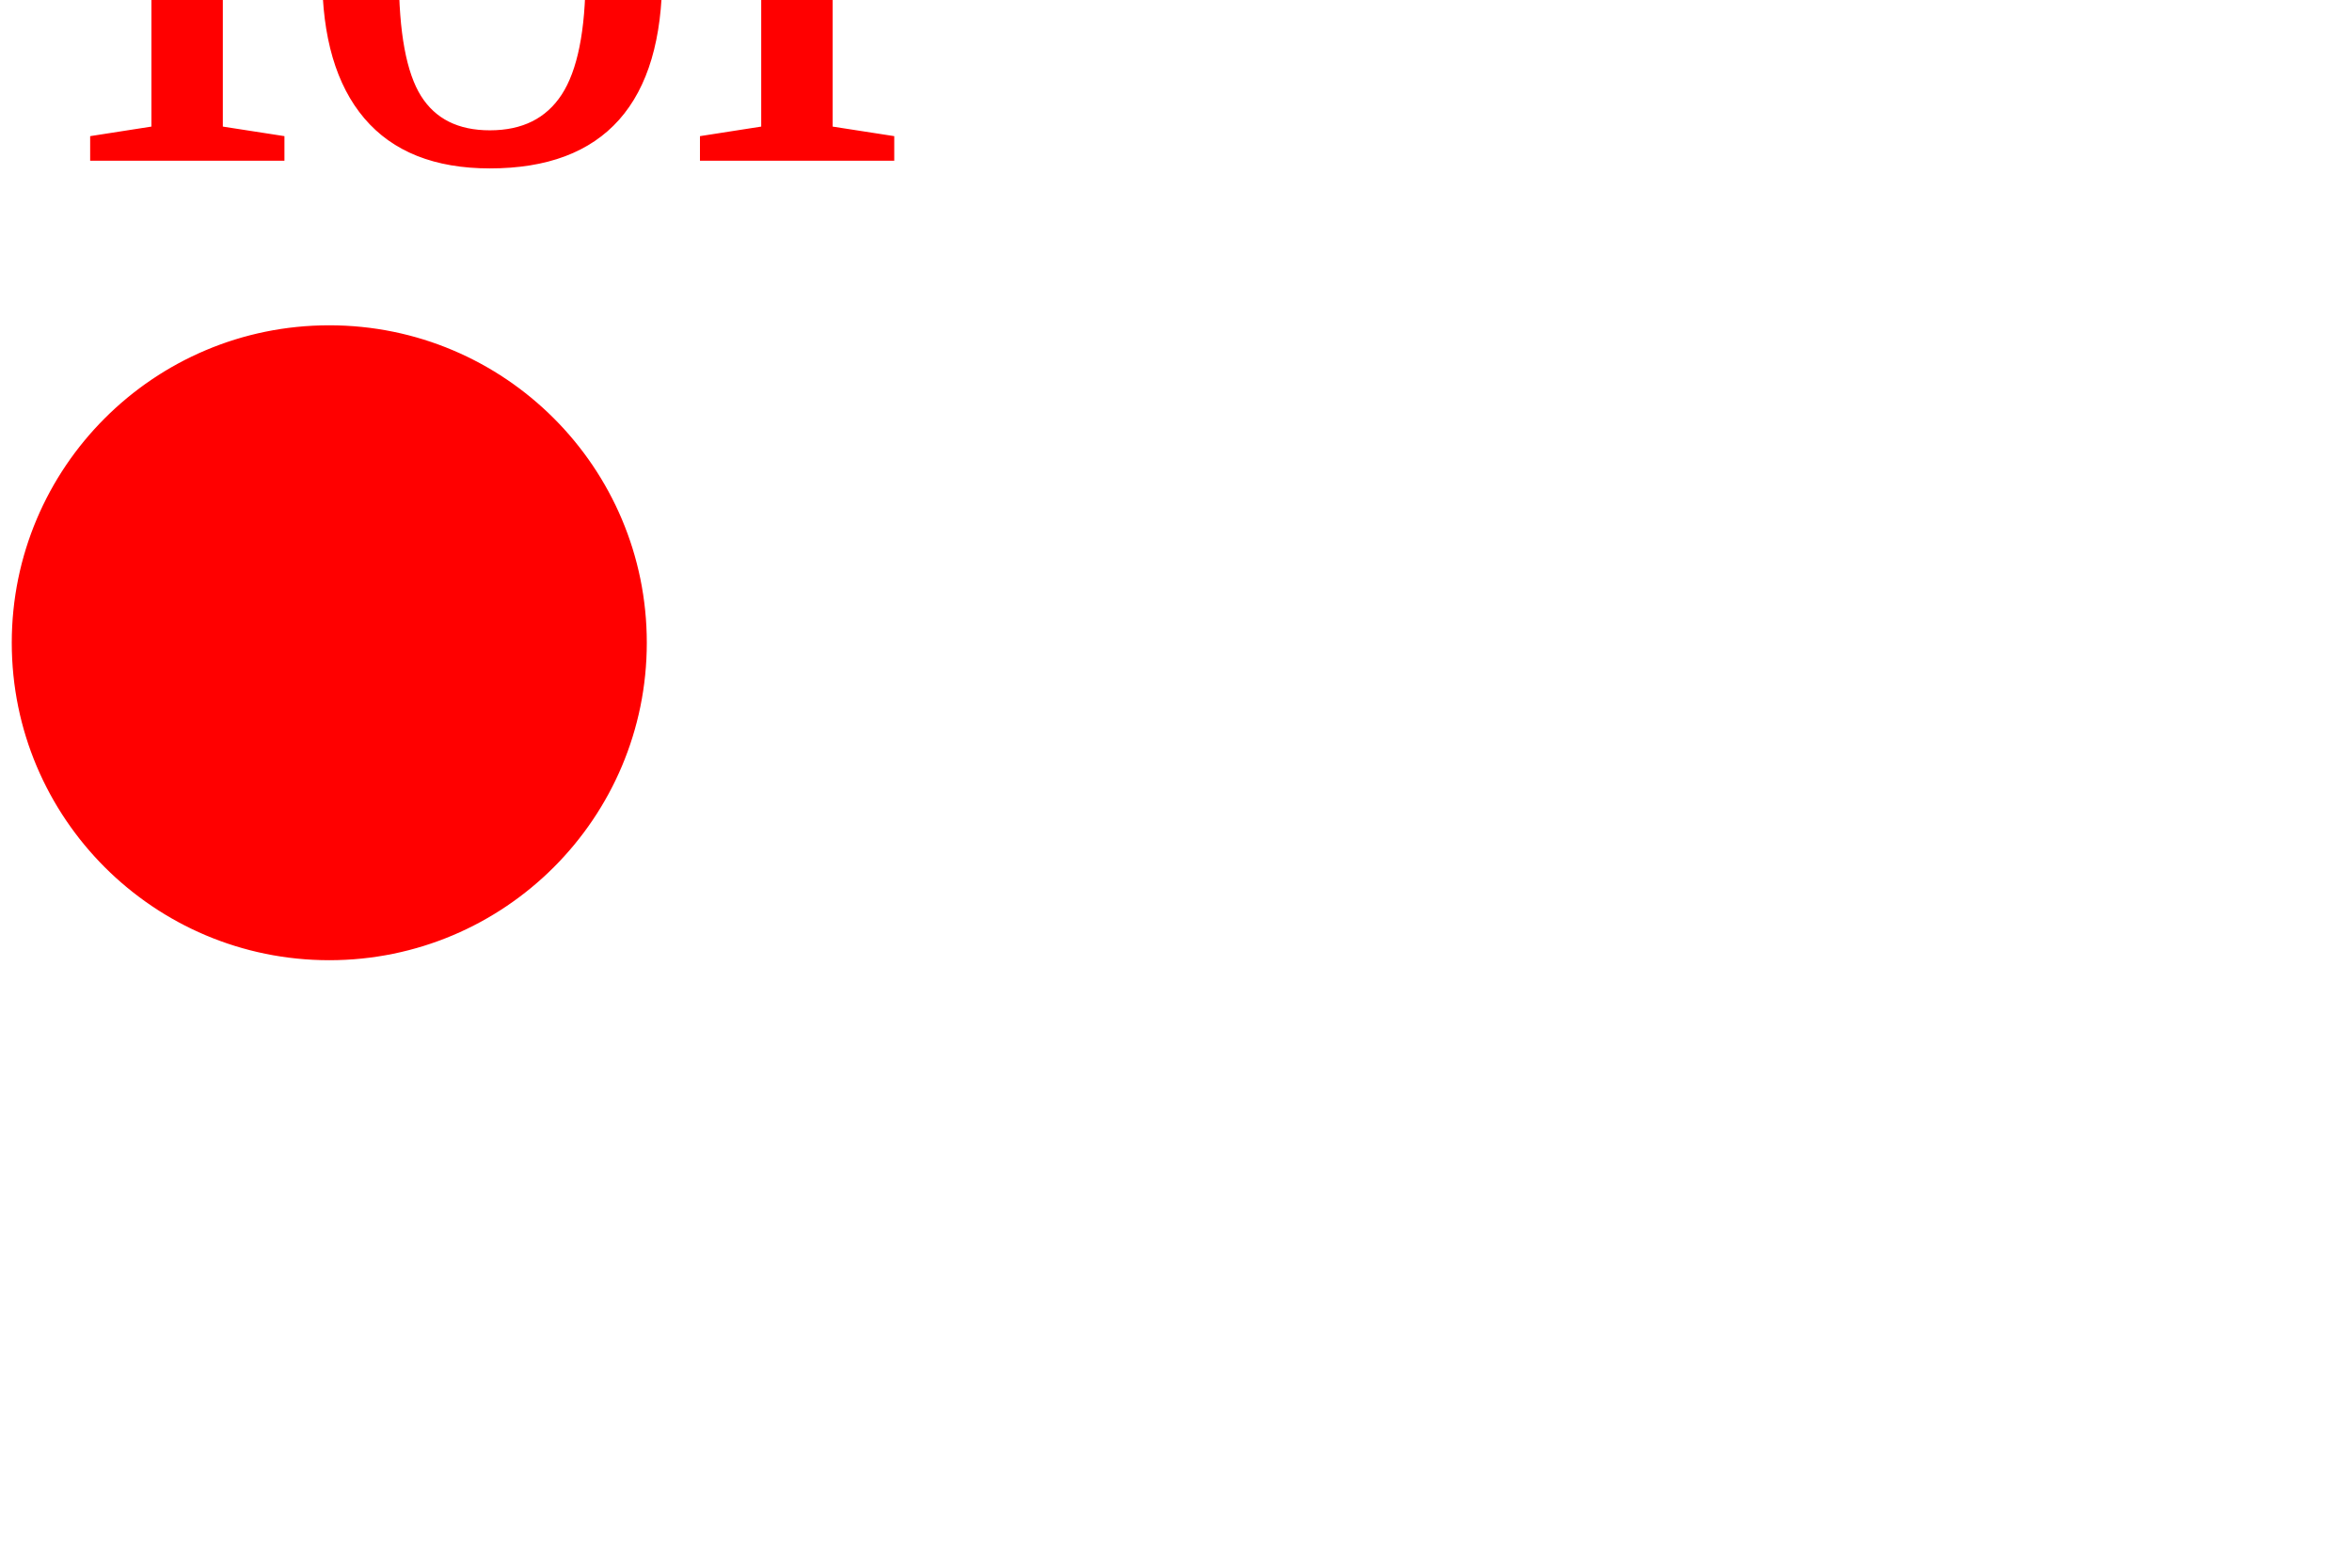
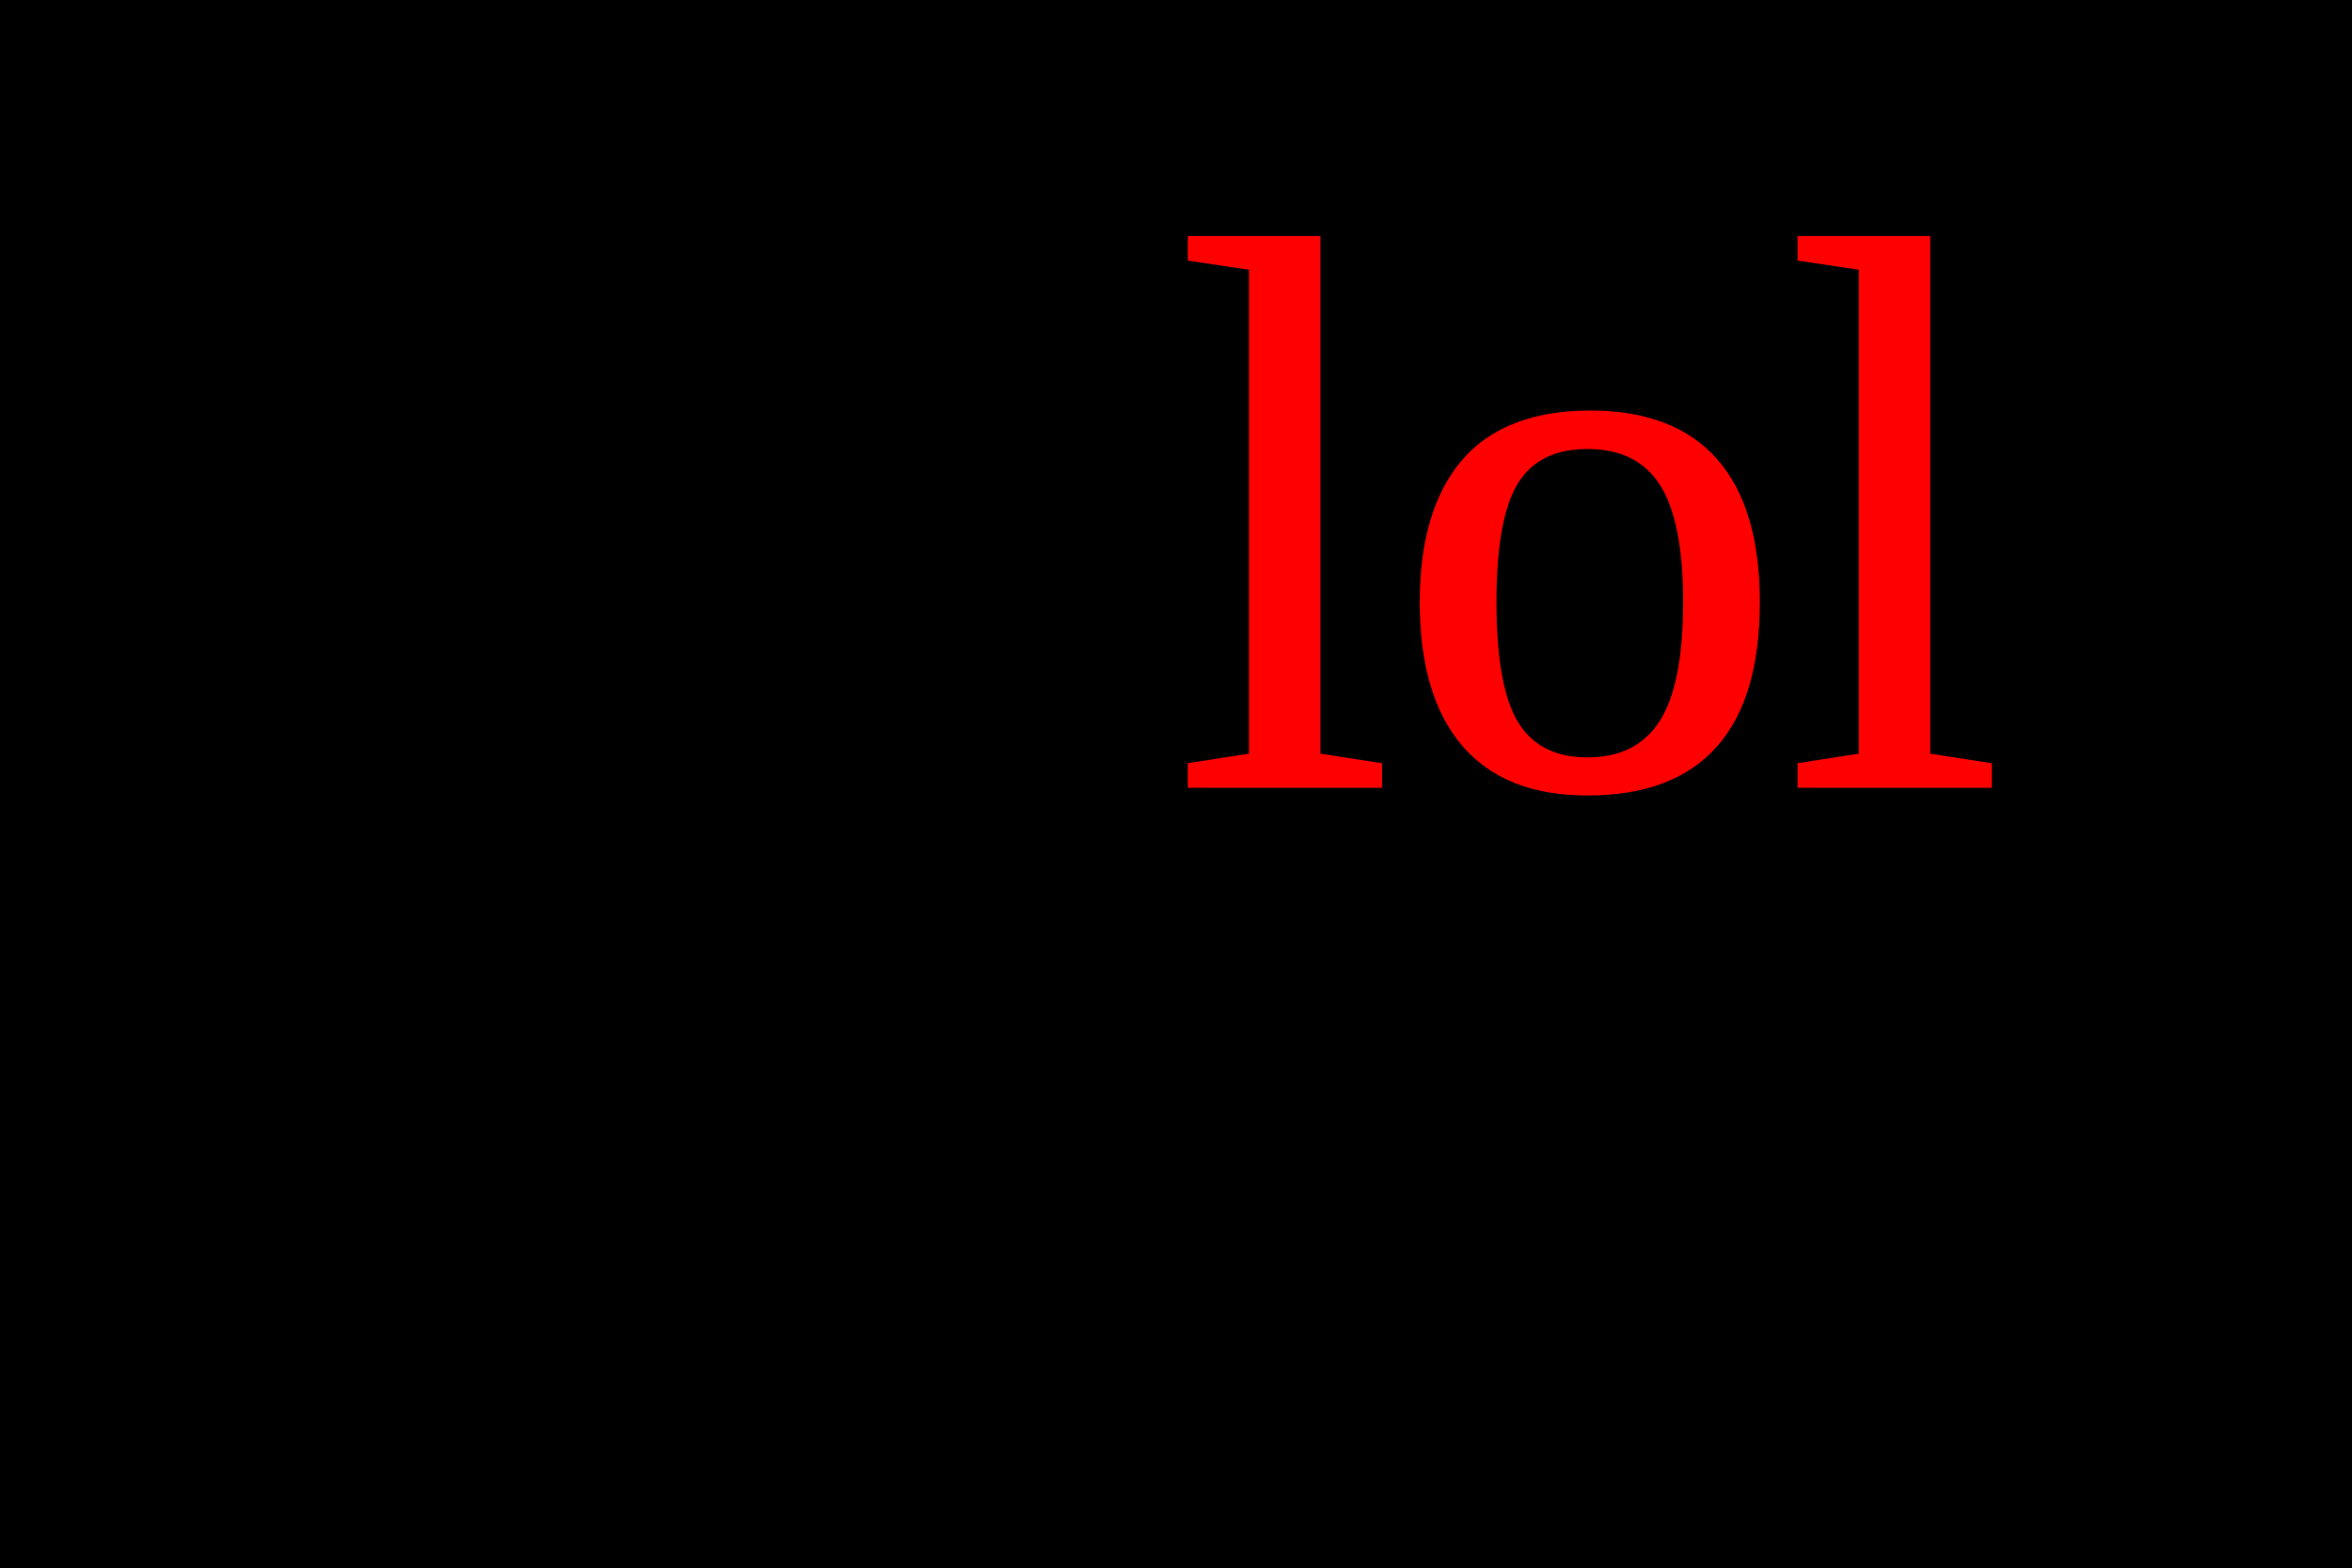
<svg xmlns="http://www.w3.org/2000/svg" height="200" width="300">
-   <circle fill="red" r="40" stroke-width="1" stroke="red" cx="42" cy="82" />
-   <text x="10" y="20" stroke="red" fill="red" font-size="100">lol</text>
+   <rect fill="black" width="300" height="300" stroke-width="1" stroke="black" x="0" y="0" />
+   <text x="50%" y="50%" stroke="red" fill="red" font-size="100">lol</text>
</svg>
